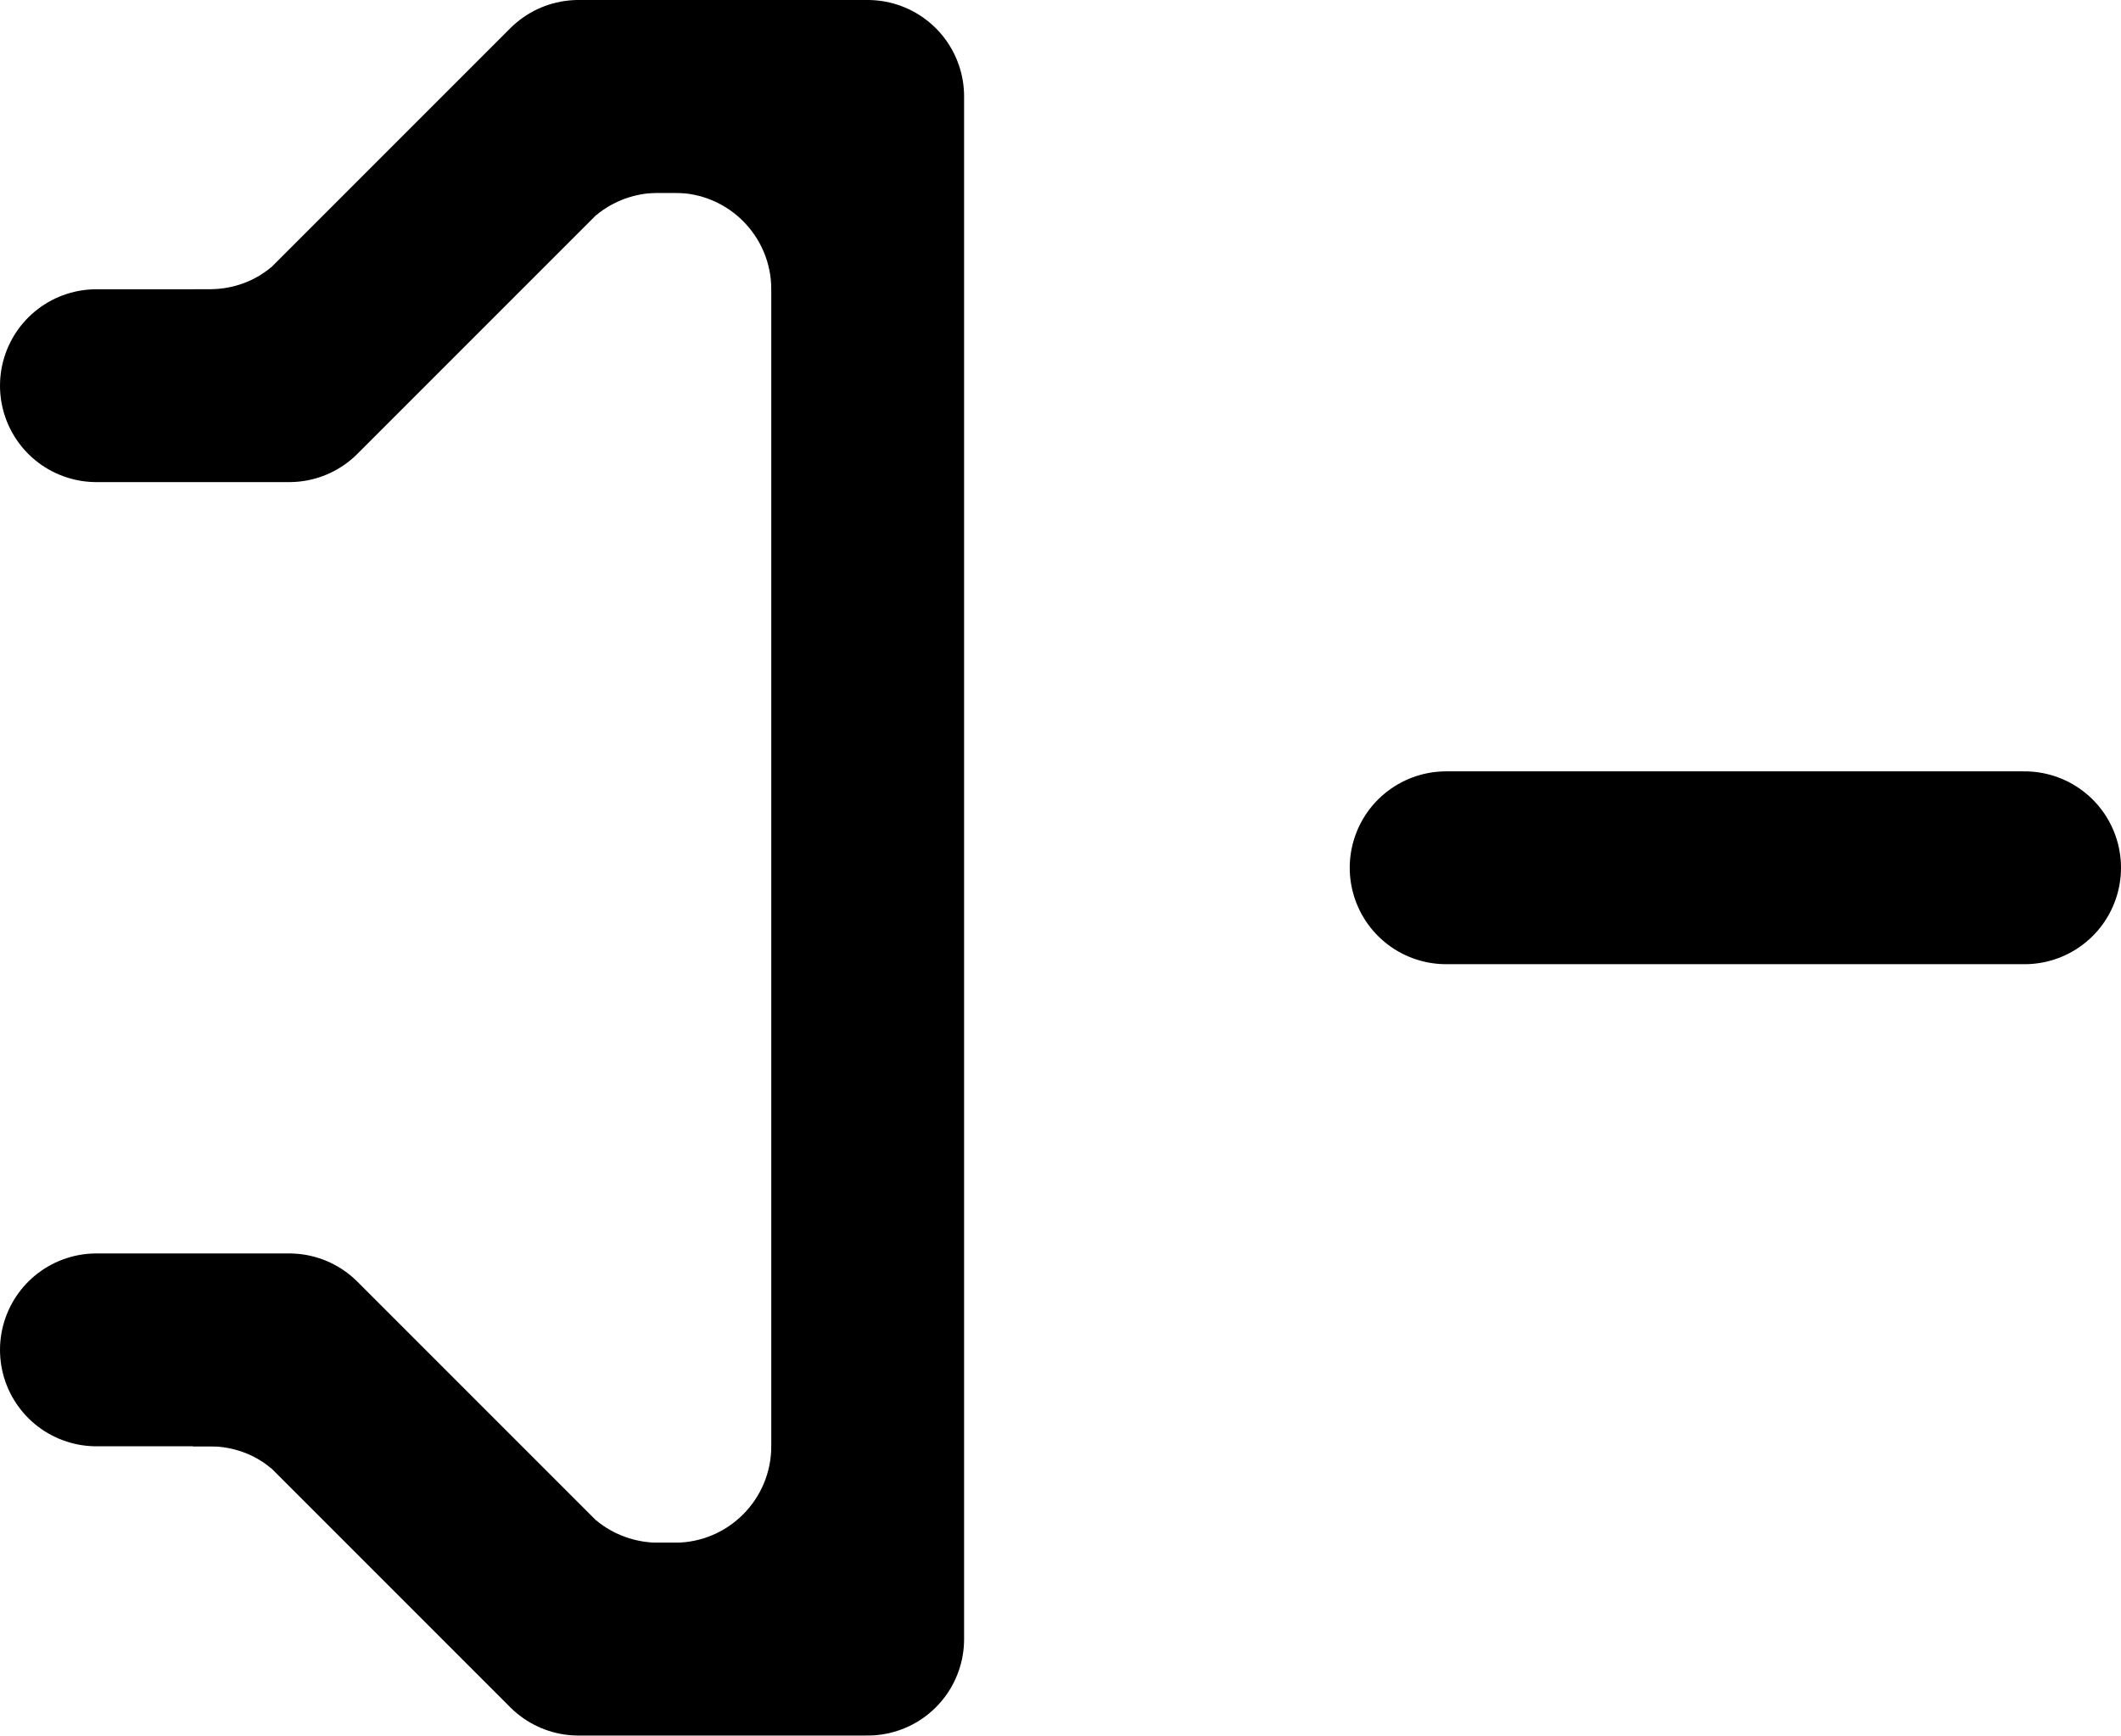
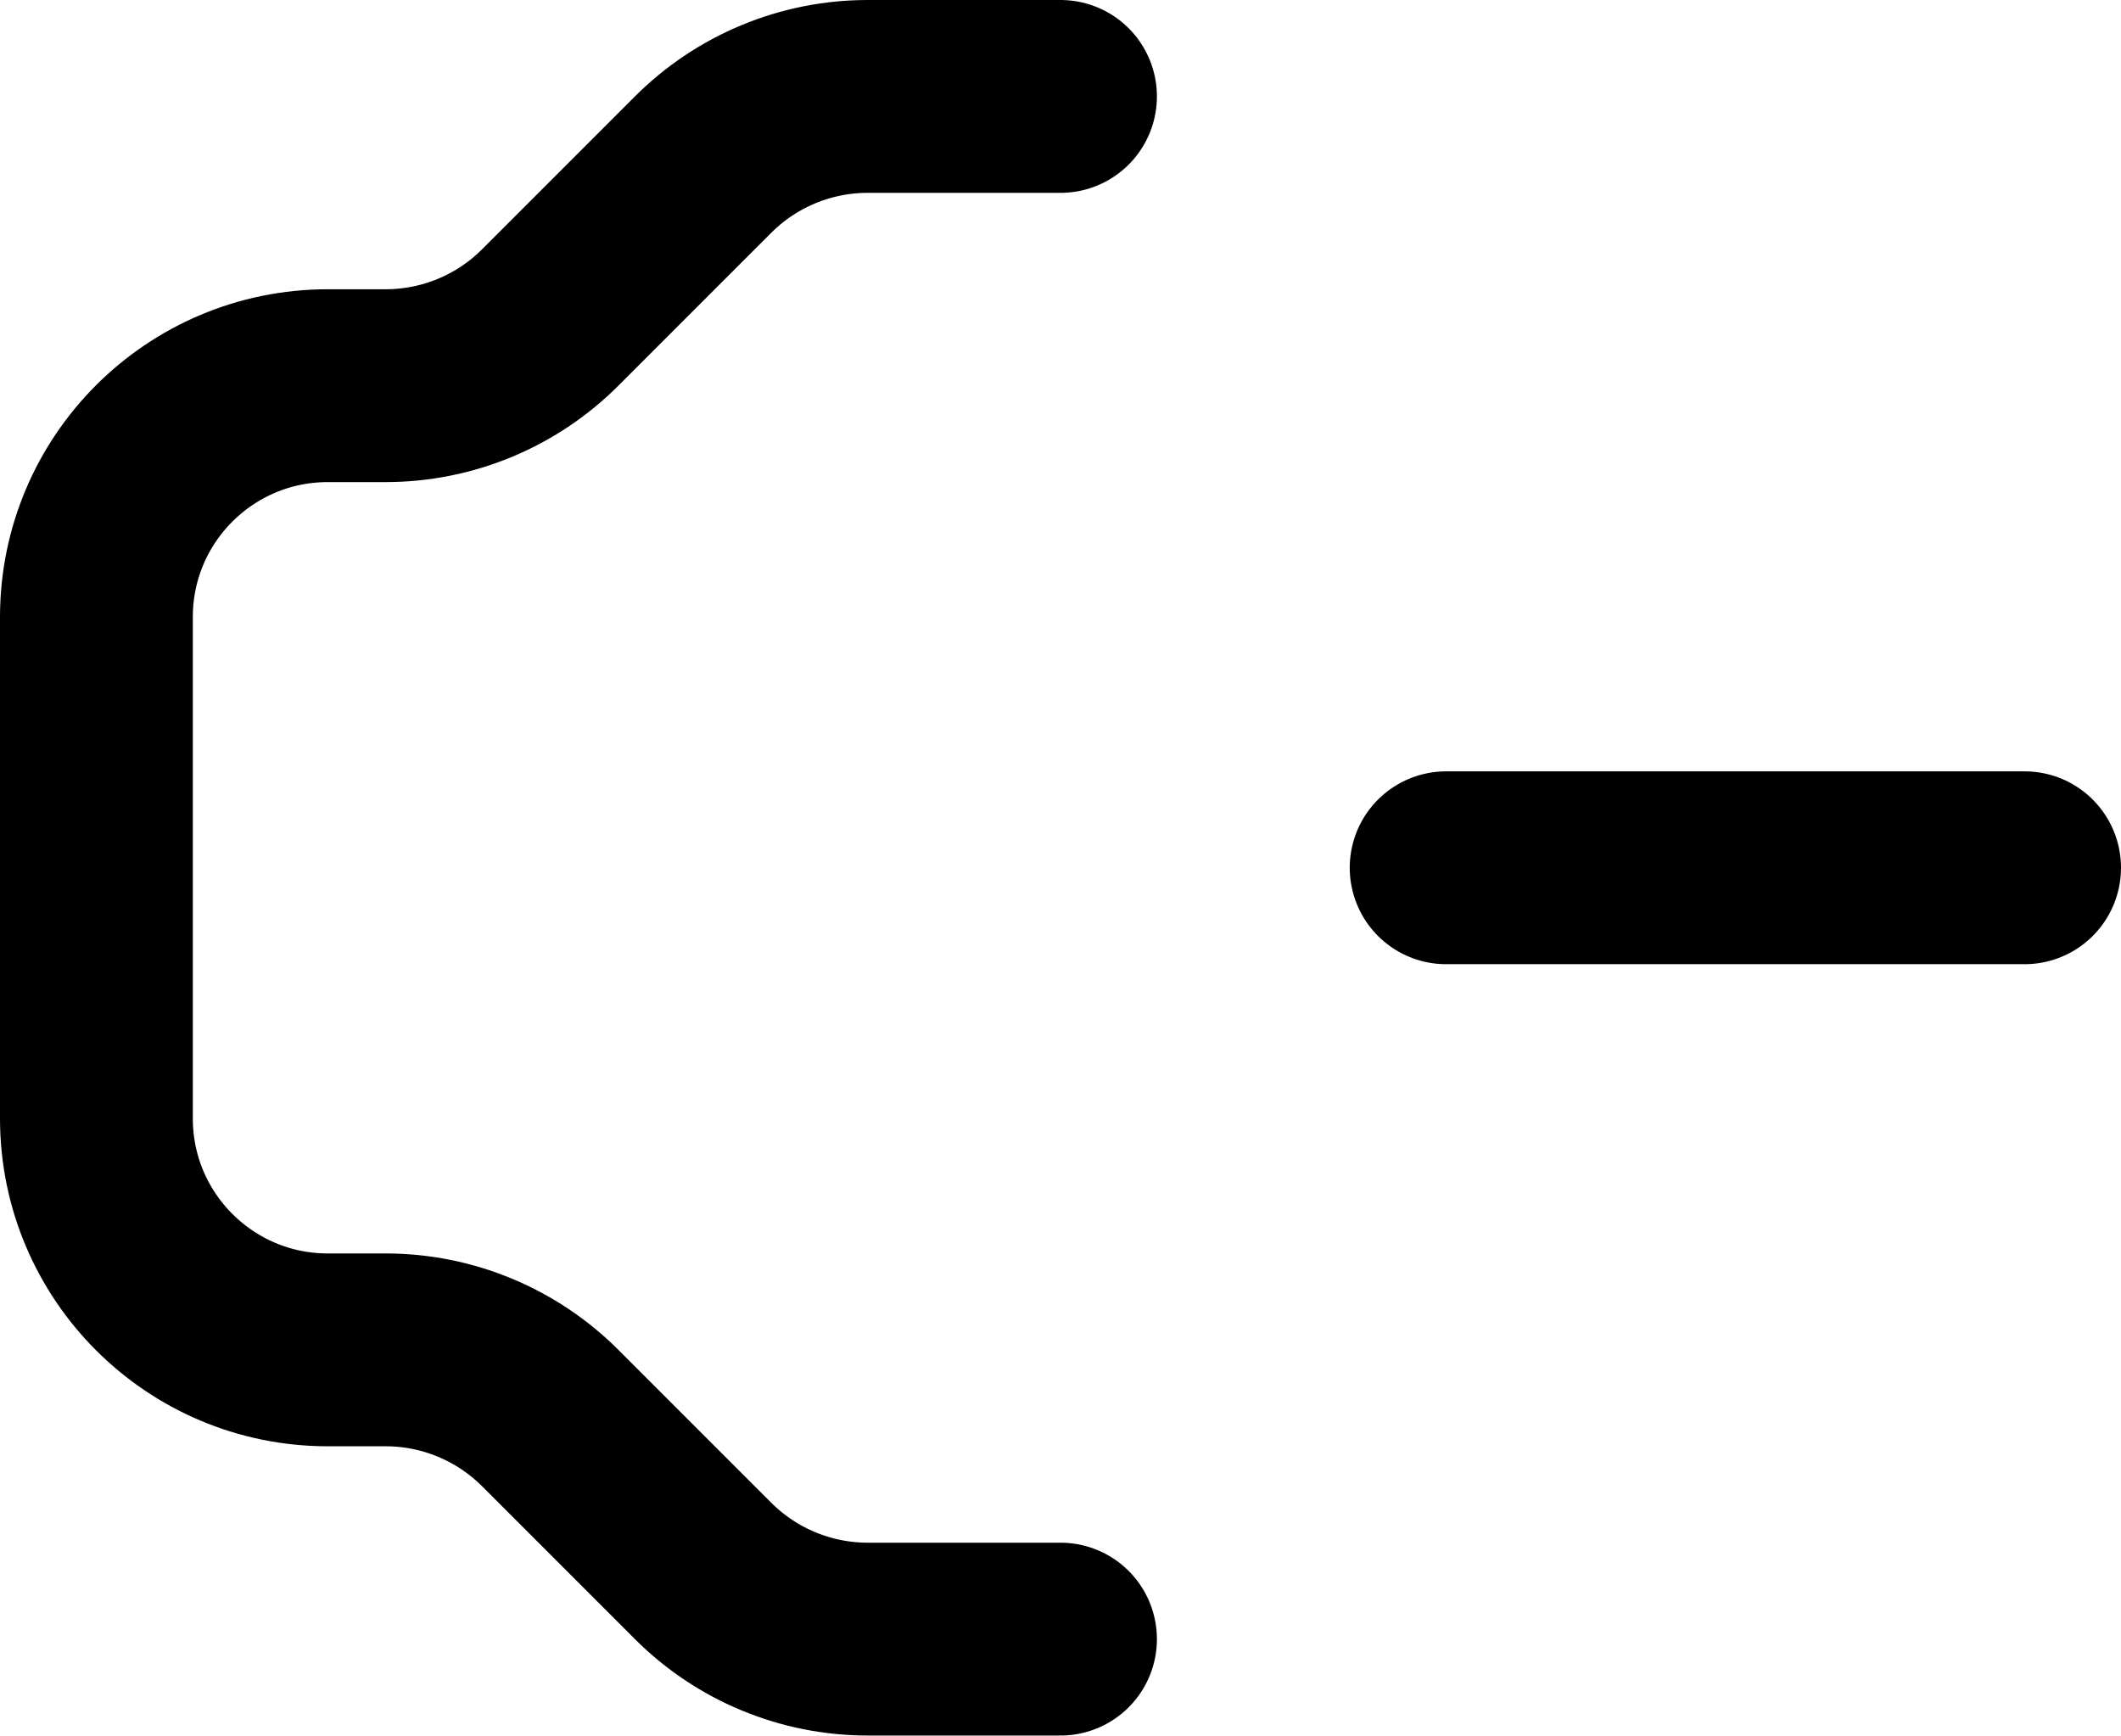
<svg xmlns="http://www.w3.org/2000/svg" width="5.5" height="4.5" viewBox="0 0 5.5 4.5" version="1.1" id="svg1">
-   <defs id="defs1" />
+   <defs id="defs1">
+     </defs>
  <g id="layer1">
-     <path style="fill:none;stroke:#000000;stroke-width:0.5;stroke-linecap:round;stroke-linejoin:round;paint-order:fill markers stroke" d="m 0.25,3.5 h 0.5 L 1.5,4.25 h 0.75 v -4 H 1.5 L 0.75,1 h -0.5" id="path1" />
    <path style="fill:none;stroke:#000000;stroke-width:0.5;stroke-linecap:round;stroke-linejoin:round;paint-order:fill markers stroke" d="M 5.25,2.25 H 3.75" id="path2" />
-     <path id="rect1-1-3-6-0-9" style="fill:#000000;fill-opacity:1;stroke-width:0.5;stroke-linecap:round;stroke-linejoin:round;paint-order:fill markers stroke" d="m 1.75,4.25 -1e-7,-0.25 a 0.25,0.25 0 0 0 0.25,-0.25 h 0.25 v 0.25 L 2.25,4.25 H 2 Z" />
-     <path id="rect1-1-3-6-0-9-0" style="fill:#000000;fill-opacity:1;stroke-width:0.5;stroke-linecap:round;stroke-linejoin:round;paint-order:fill markers stroke" d="m 2.25,0.75 -0.25,10e-8 a 0.25,0.25 0 0 0 -0.25,-0.25 v -0.25 h 0.25 L 2.25,0.25 V 0.5 Z" />
-     <path id="path4" style="baseline-shift:baseline;display:inline;overflow:visible;opacity:1;vector-effect:none;fill:#000000;stroke-linecap:round;paint-order:fill markers stroke;enable-background:accumulate;stop-color:#000000;stop-opacity:1;fill-opacity:1" d="M 0.703,0.693 C 0.659,0.73 0.604,0.749 0.547,0.75 H 0.5 V 1 H 0.75 V 0.75 Z" />
-     <path id="path4-8" style="baseline-shift:baseline;display:inline;overflow:visible;vector-effect:none;fill:#000000;stroke-linecap:round;paint-order:fill markers stroke;enable-background:accumulate;stop-color:#000000;fill-opacity:1" d="M 0.703,3.807 C 0.659,3.77 0.604,3.751 0.547,3.75 H 0.5 V 3.5 h 0.25 v 0.25 z" />
-     <path id="path4-8-9" style="baseline-shift:baseline;display:inline;overflow:visible;vector-effect:none;fill:#000000;stroke-linecap:round;paint-order:fill markers stroke;enable-background:accumulate;stop-color:#000000;fill-opacity:1" d="m 1.547,0.557 c 0.044,-0.036 0.099,-0.056 0.156,-0.057 h 0.047 v -0.25 h -0.25 v 0.25 z" />
-     <path id="path4-8-9-0" style="baseline-shift:baseline;display:inline;overflow:visible;vector-effect:none;fill:#000000;stroke-linecap:round;paint-order:fill markers stroke;enable-background:accumulate;stop-color:#000000;fill-opacity:1" d="m 1.547,3.943 c 0.044,0.036 0.099,0.056 0.156,0.057 H 1.75 V 4.25 H 1.5 V 4 Z" />
+     <path style="fill:none;stroke:#000000;stroke-width:0.5;stroke-linecap:round;stroke-linejoin:round;paint-order:fill markers stroke" d="M 2.75,0.25 H 2.25 A 0.604,0.604 157.5 0 0 1.823,0.427 L 1.427,0.823 A 0.604,0.604 157.5 0 1 1,1 H 0.85 a 0.6,0.6 135 0 0 -0.6,0.6 v 1.3 a 0.6,0.6 45 0 0 0.6,0.6 H 1 A 0.604,0.604 22.5 0 1 1.427,3.677 L 1.823,4.073 A 0.604,0.604 22.5 0 0 2.25,4.25 h 0.5" id="path1" />
  </g>
</svg>
